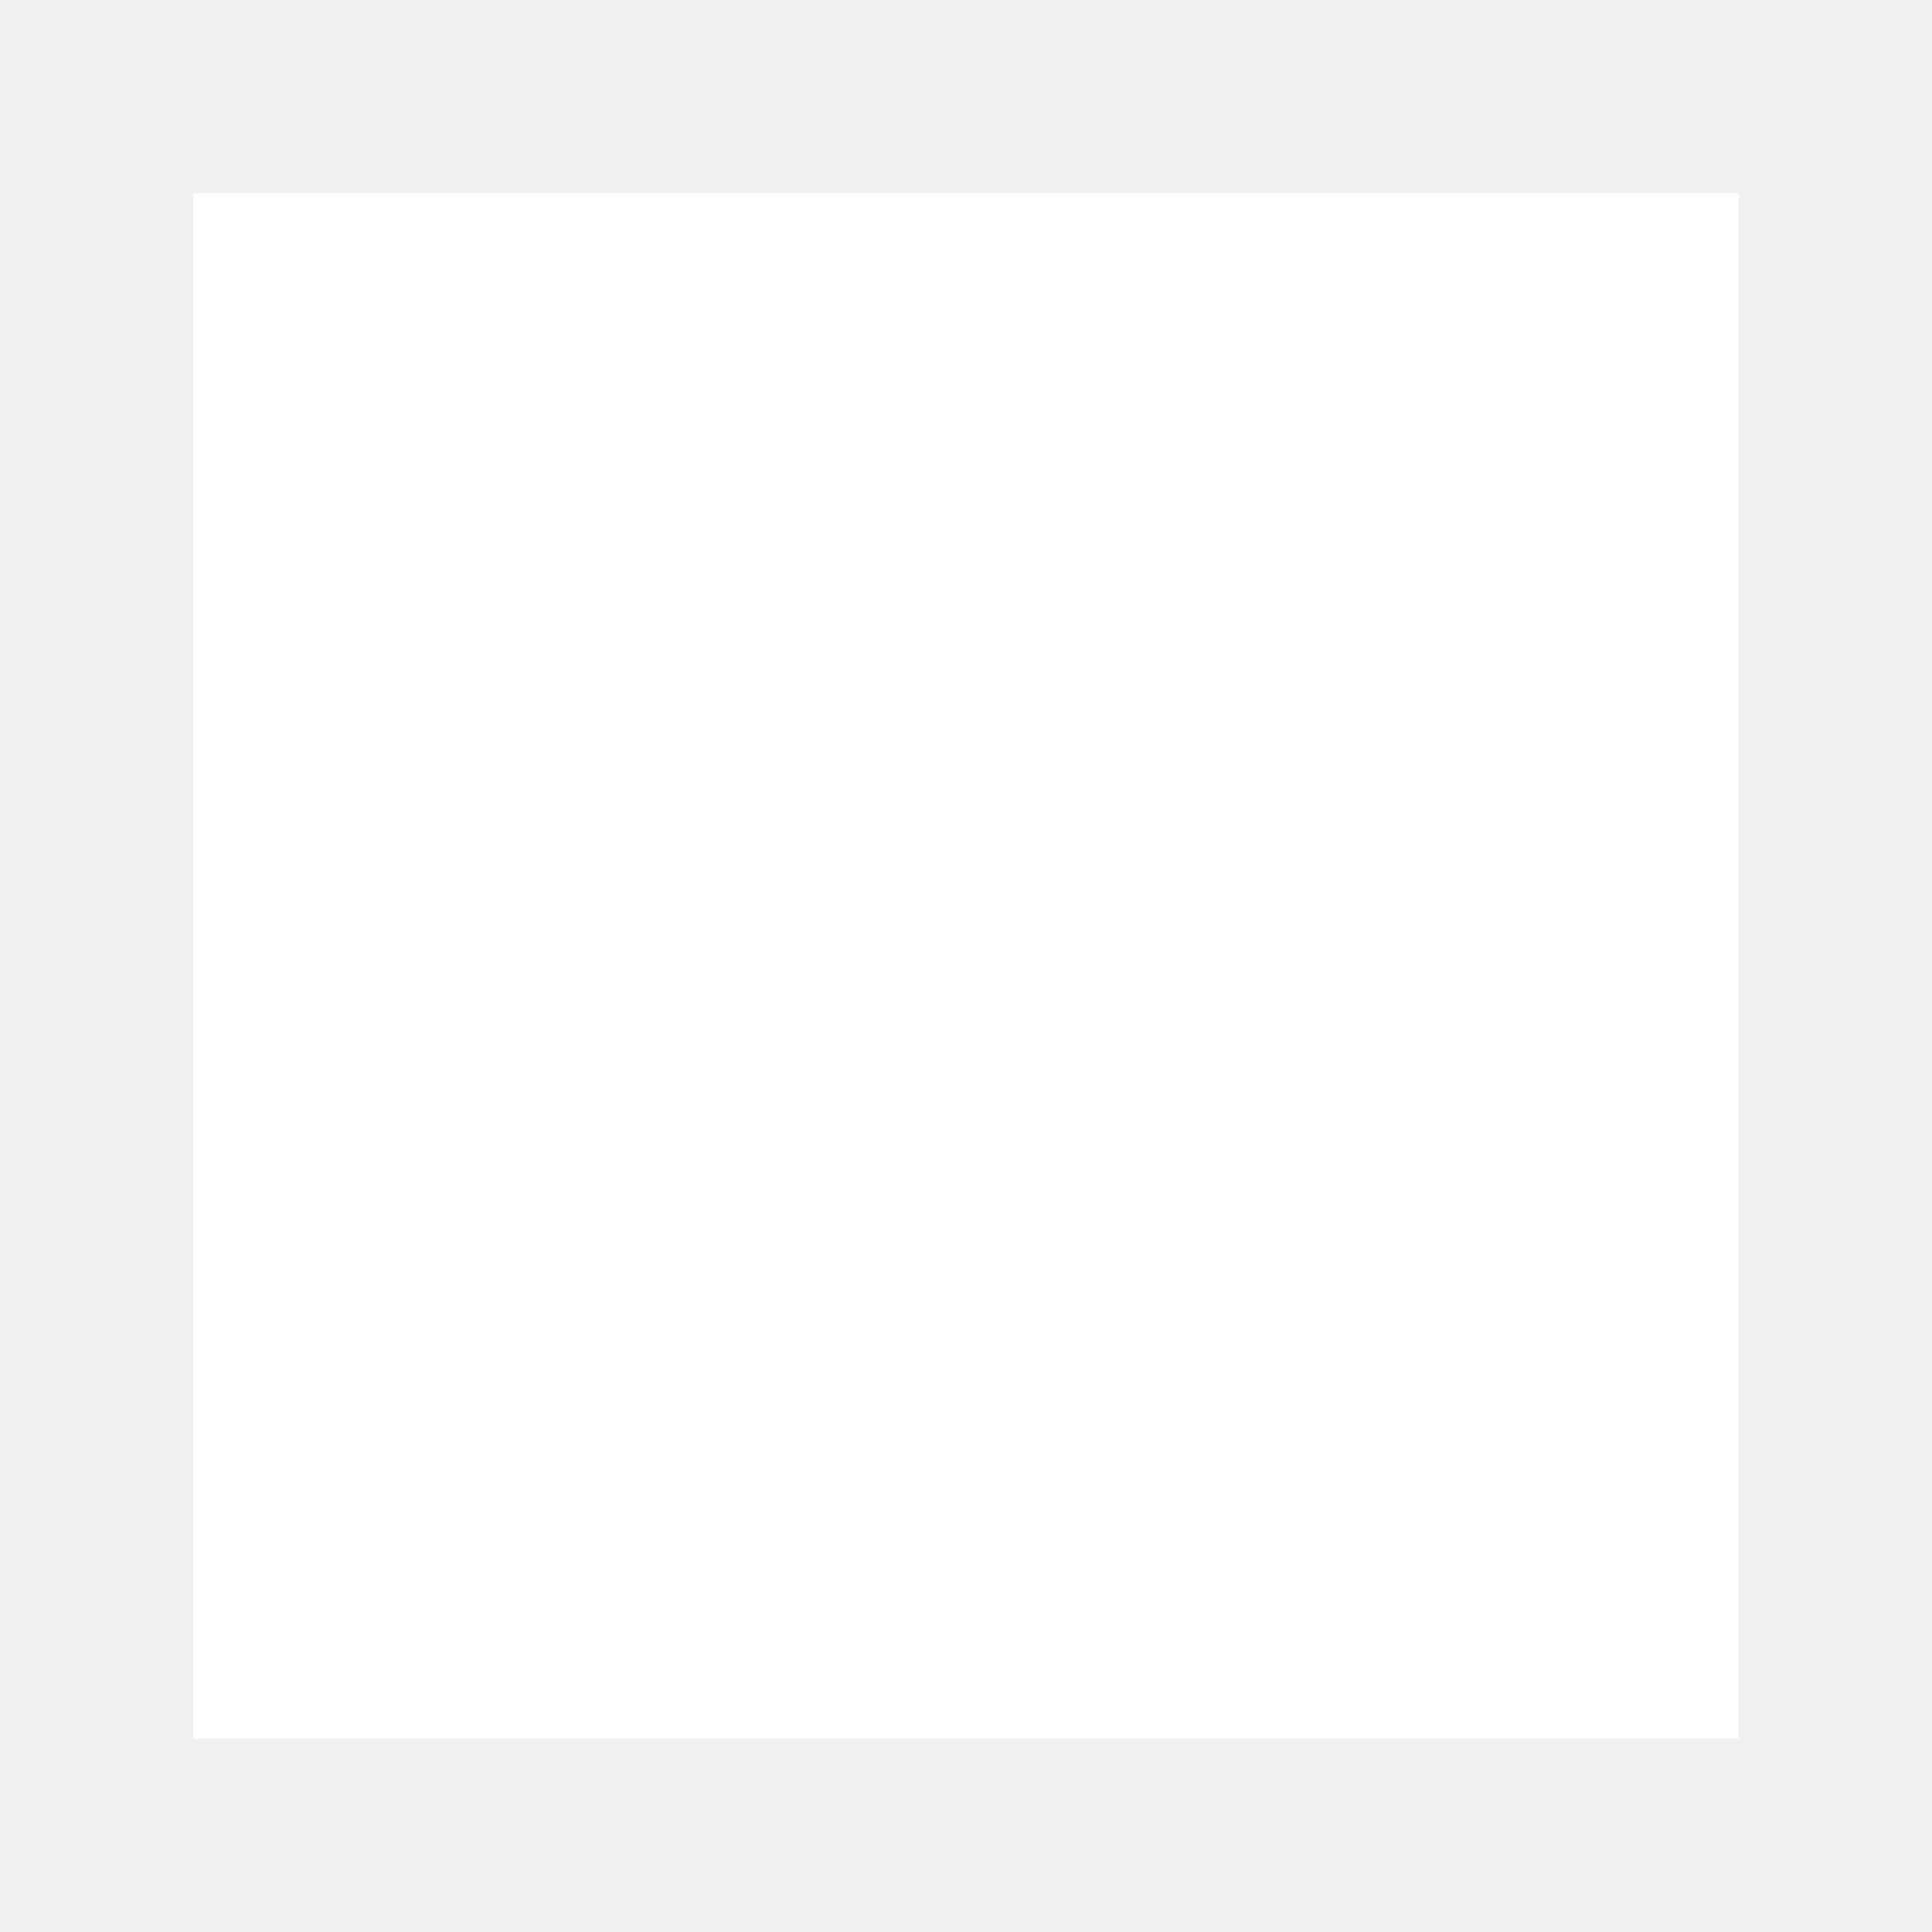
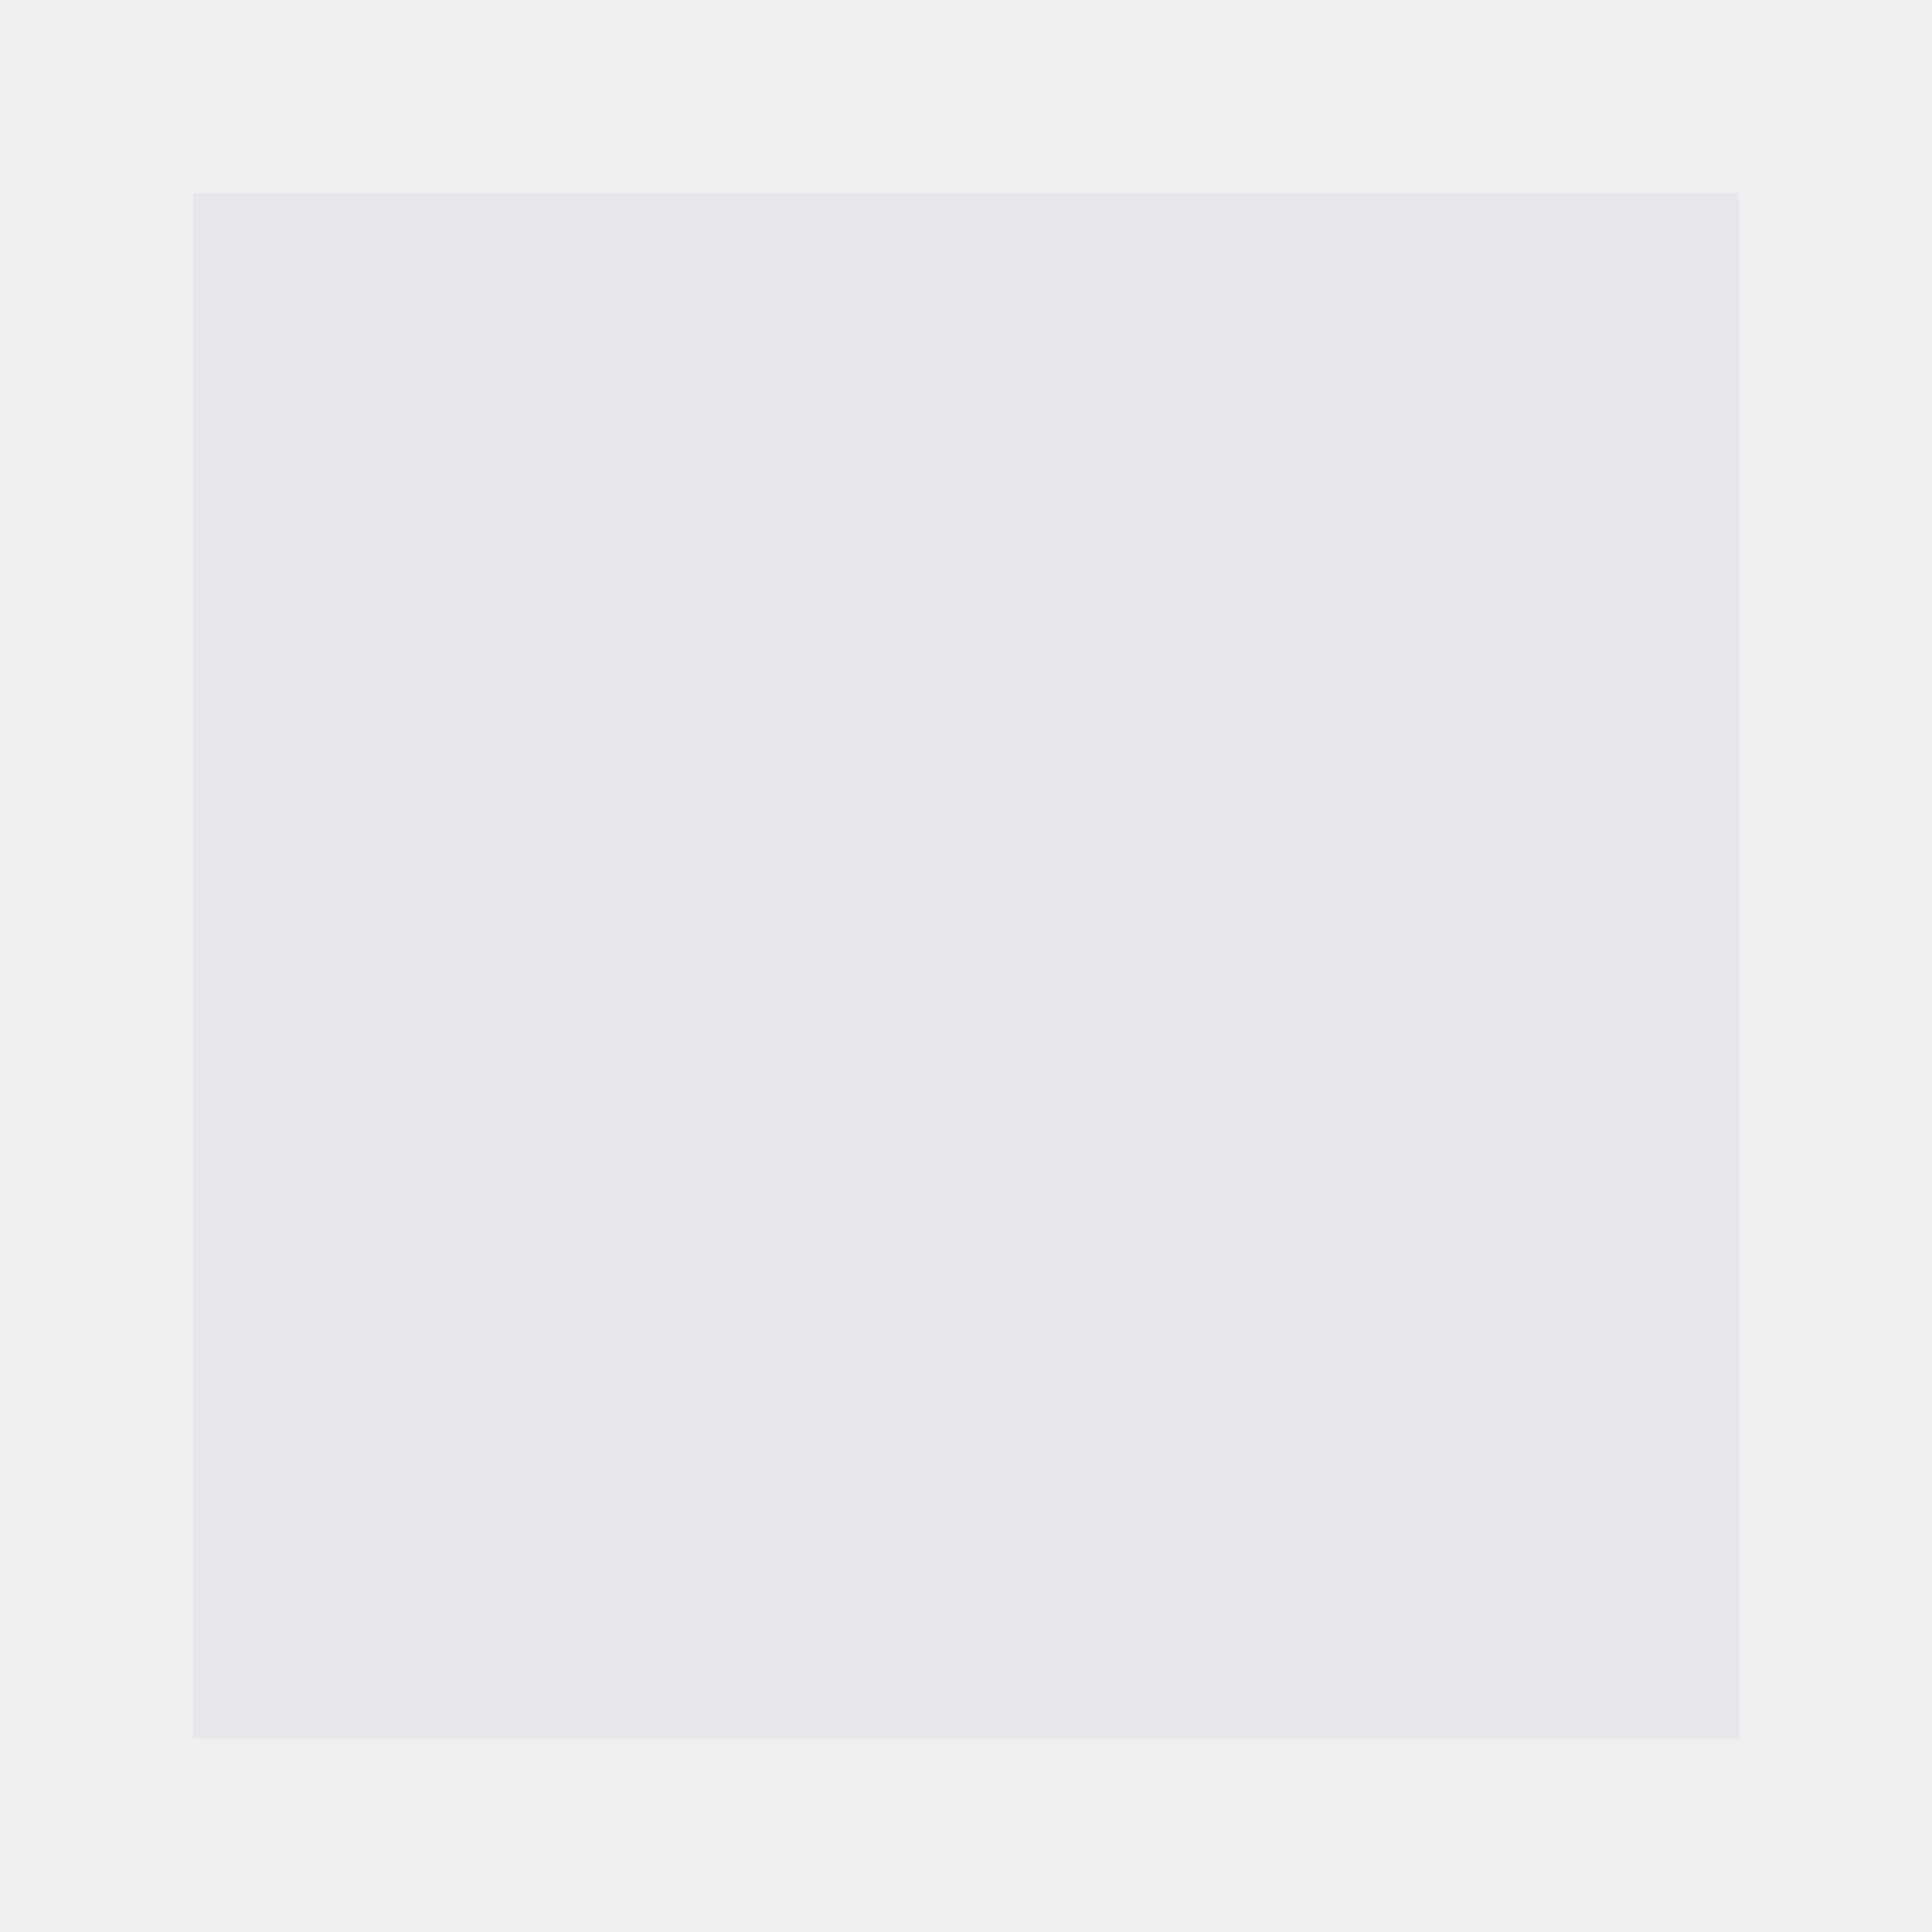
<svg xmlns="http://www.w3.org/2000/svg" version="1.1" viewBox="0 0 100 100" role="img" aria-label="Card" focusable="false" xml:lang="en">
-   <rect data-vid="r1" x="10" y="10" width="80" height="80" aria-hidden="true" pointer-events="none" fill="#FFF" />
+   <rect data-vid="r1" x="10" y="10" width="80" height="80" aria-hidden="true" pointer-events="none" fill="#E5E7EB" />
</svg>
